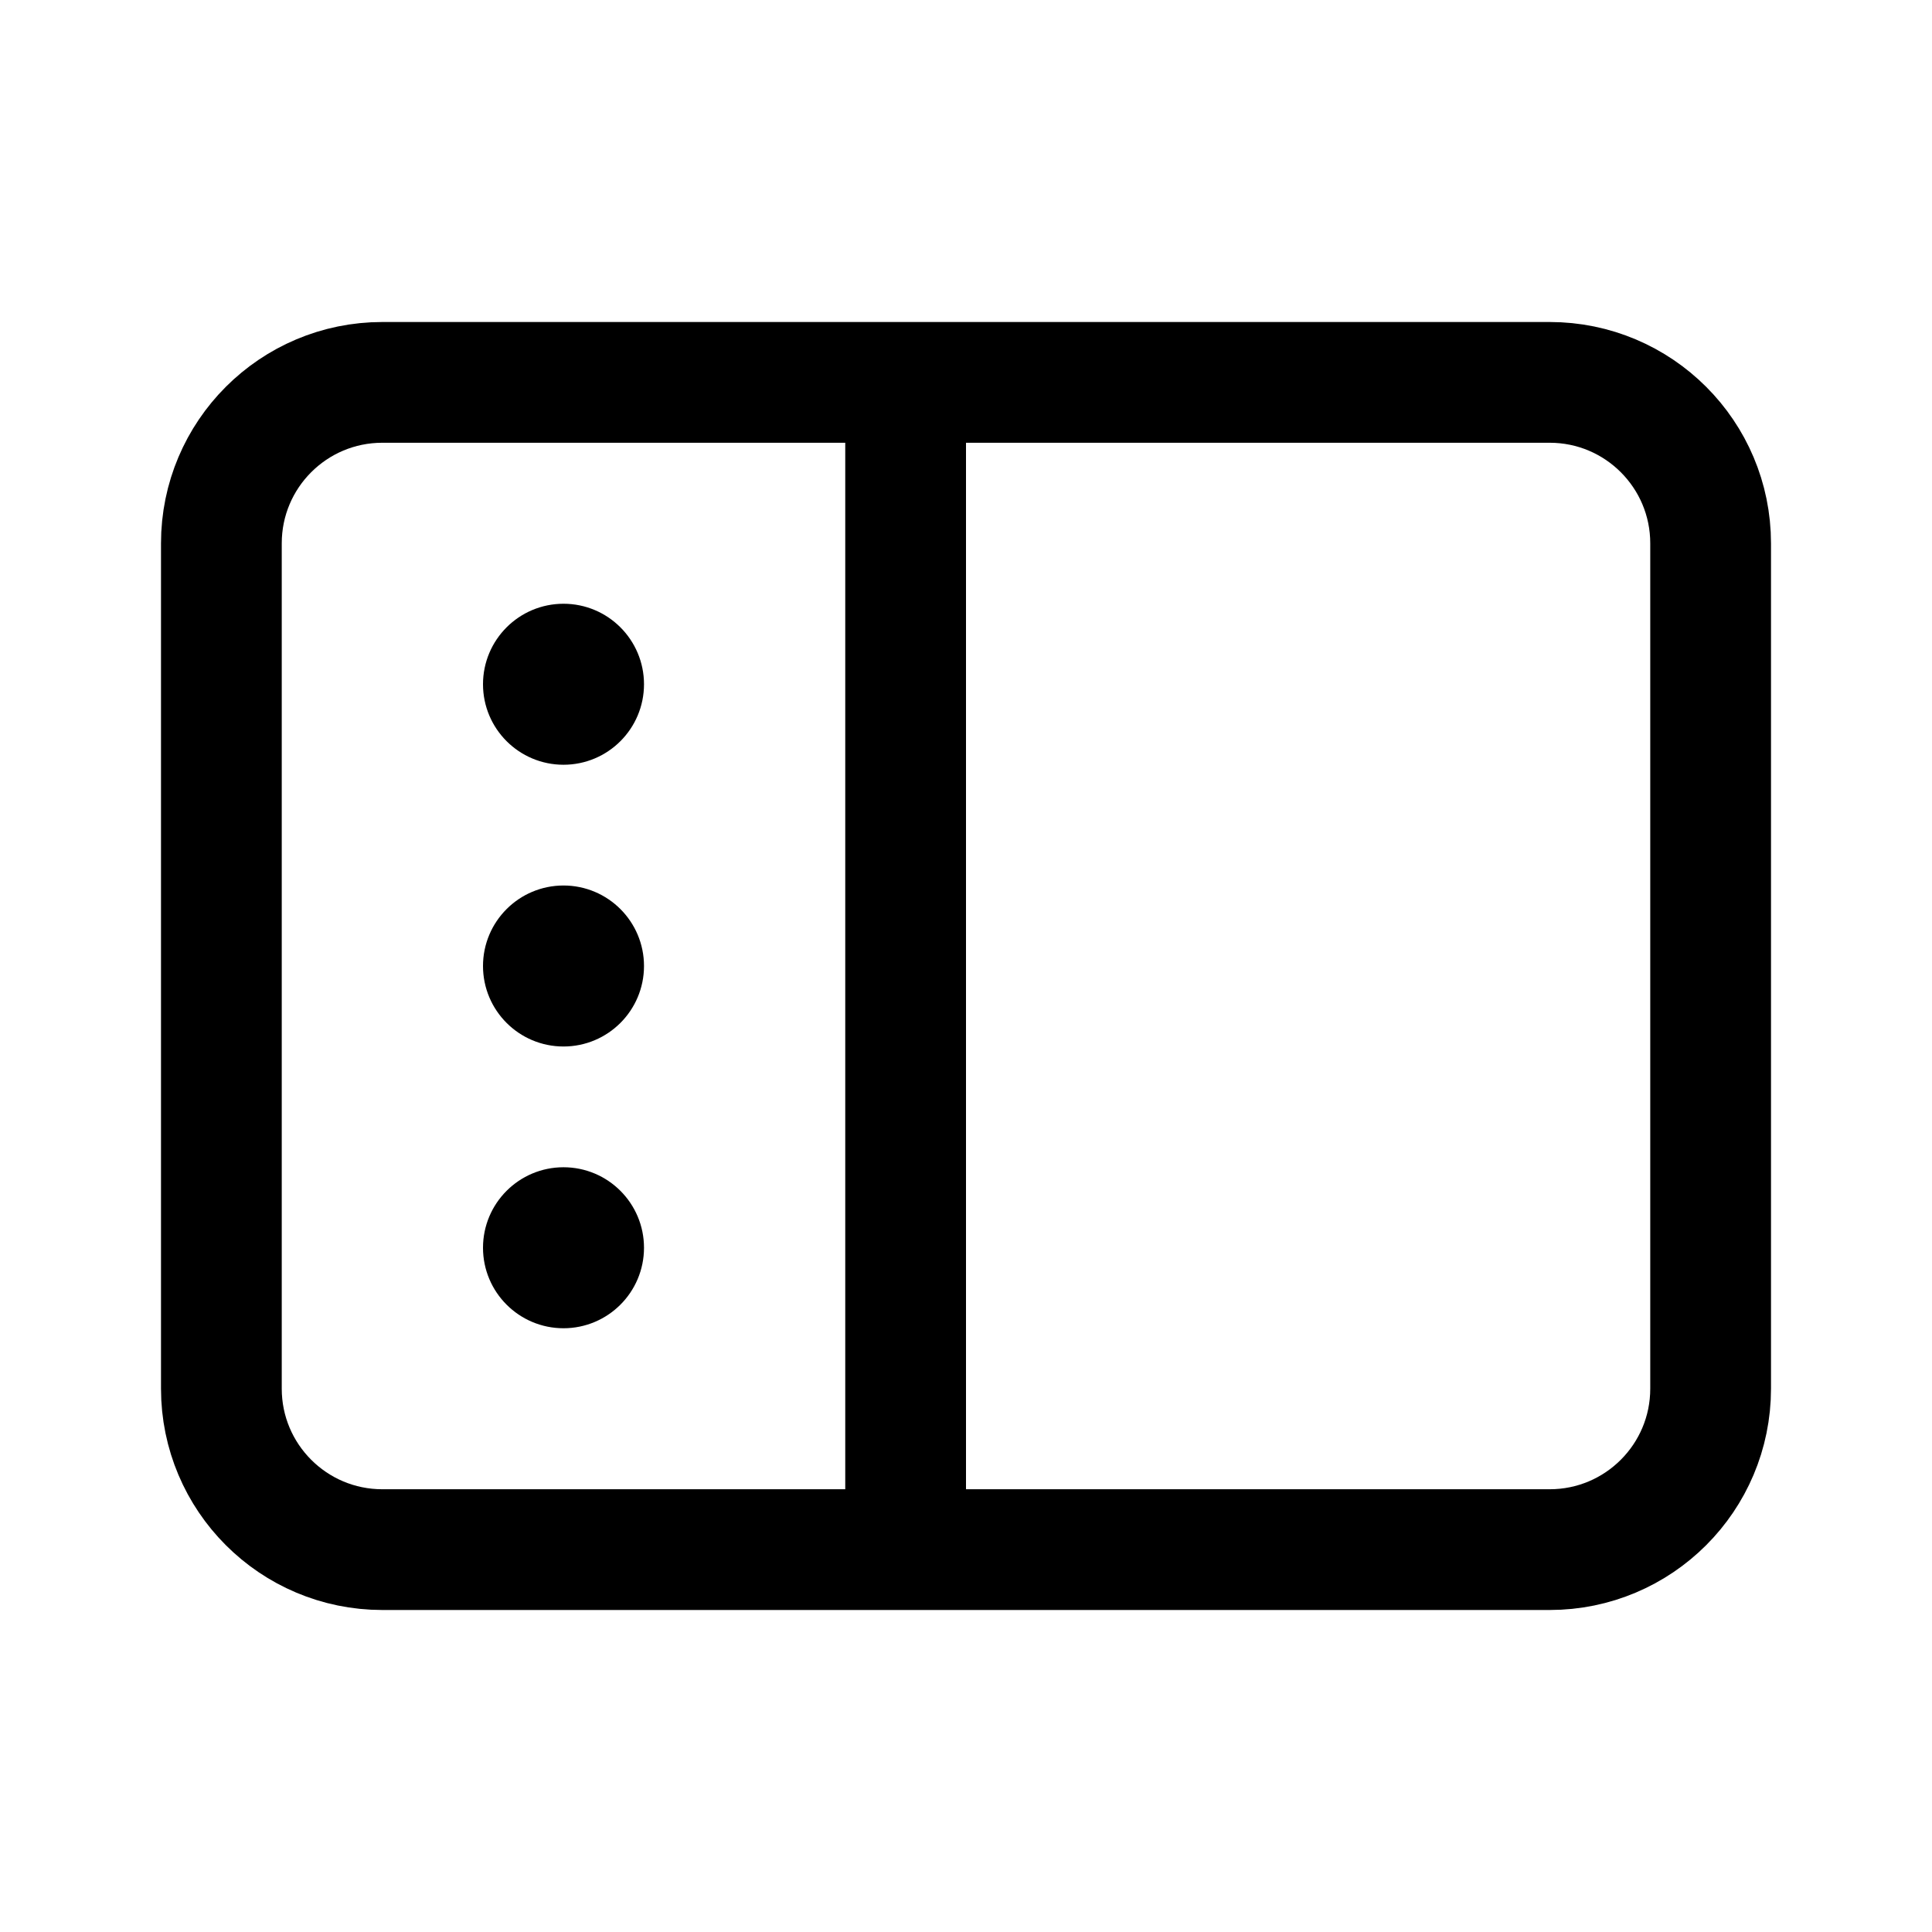
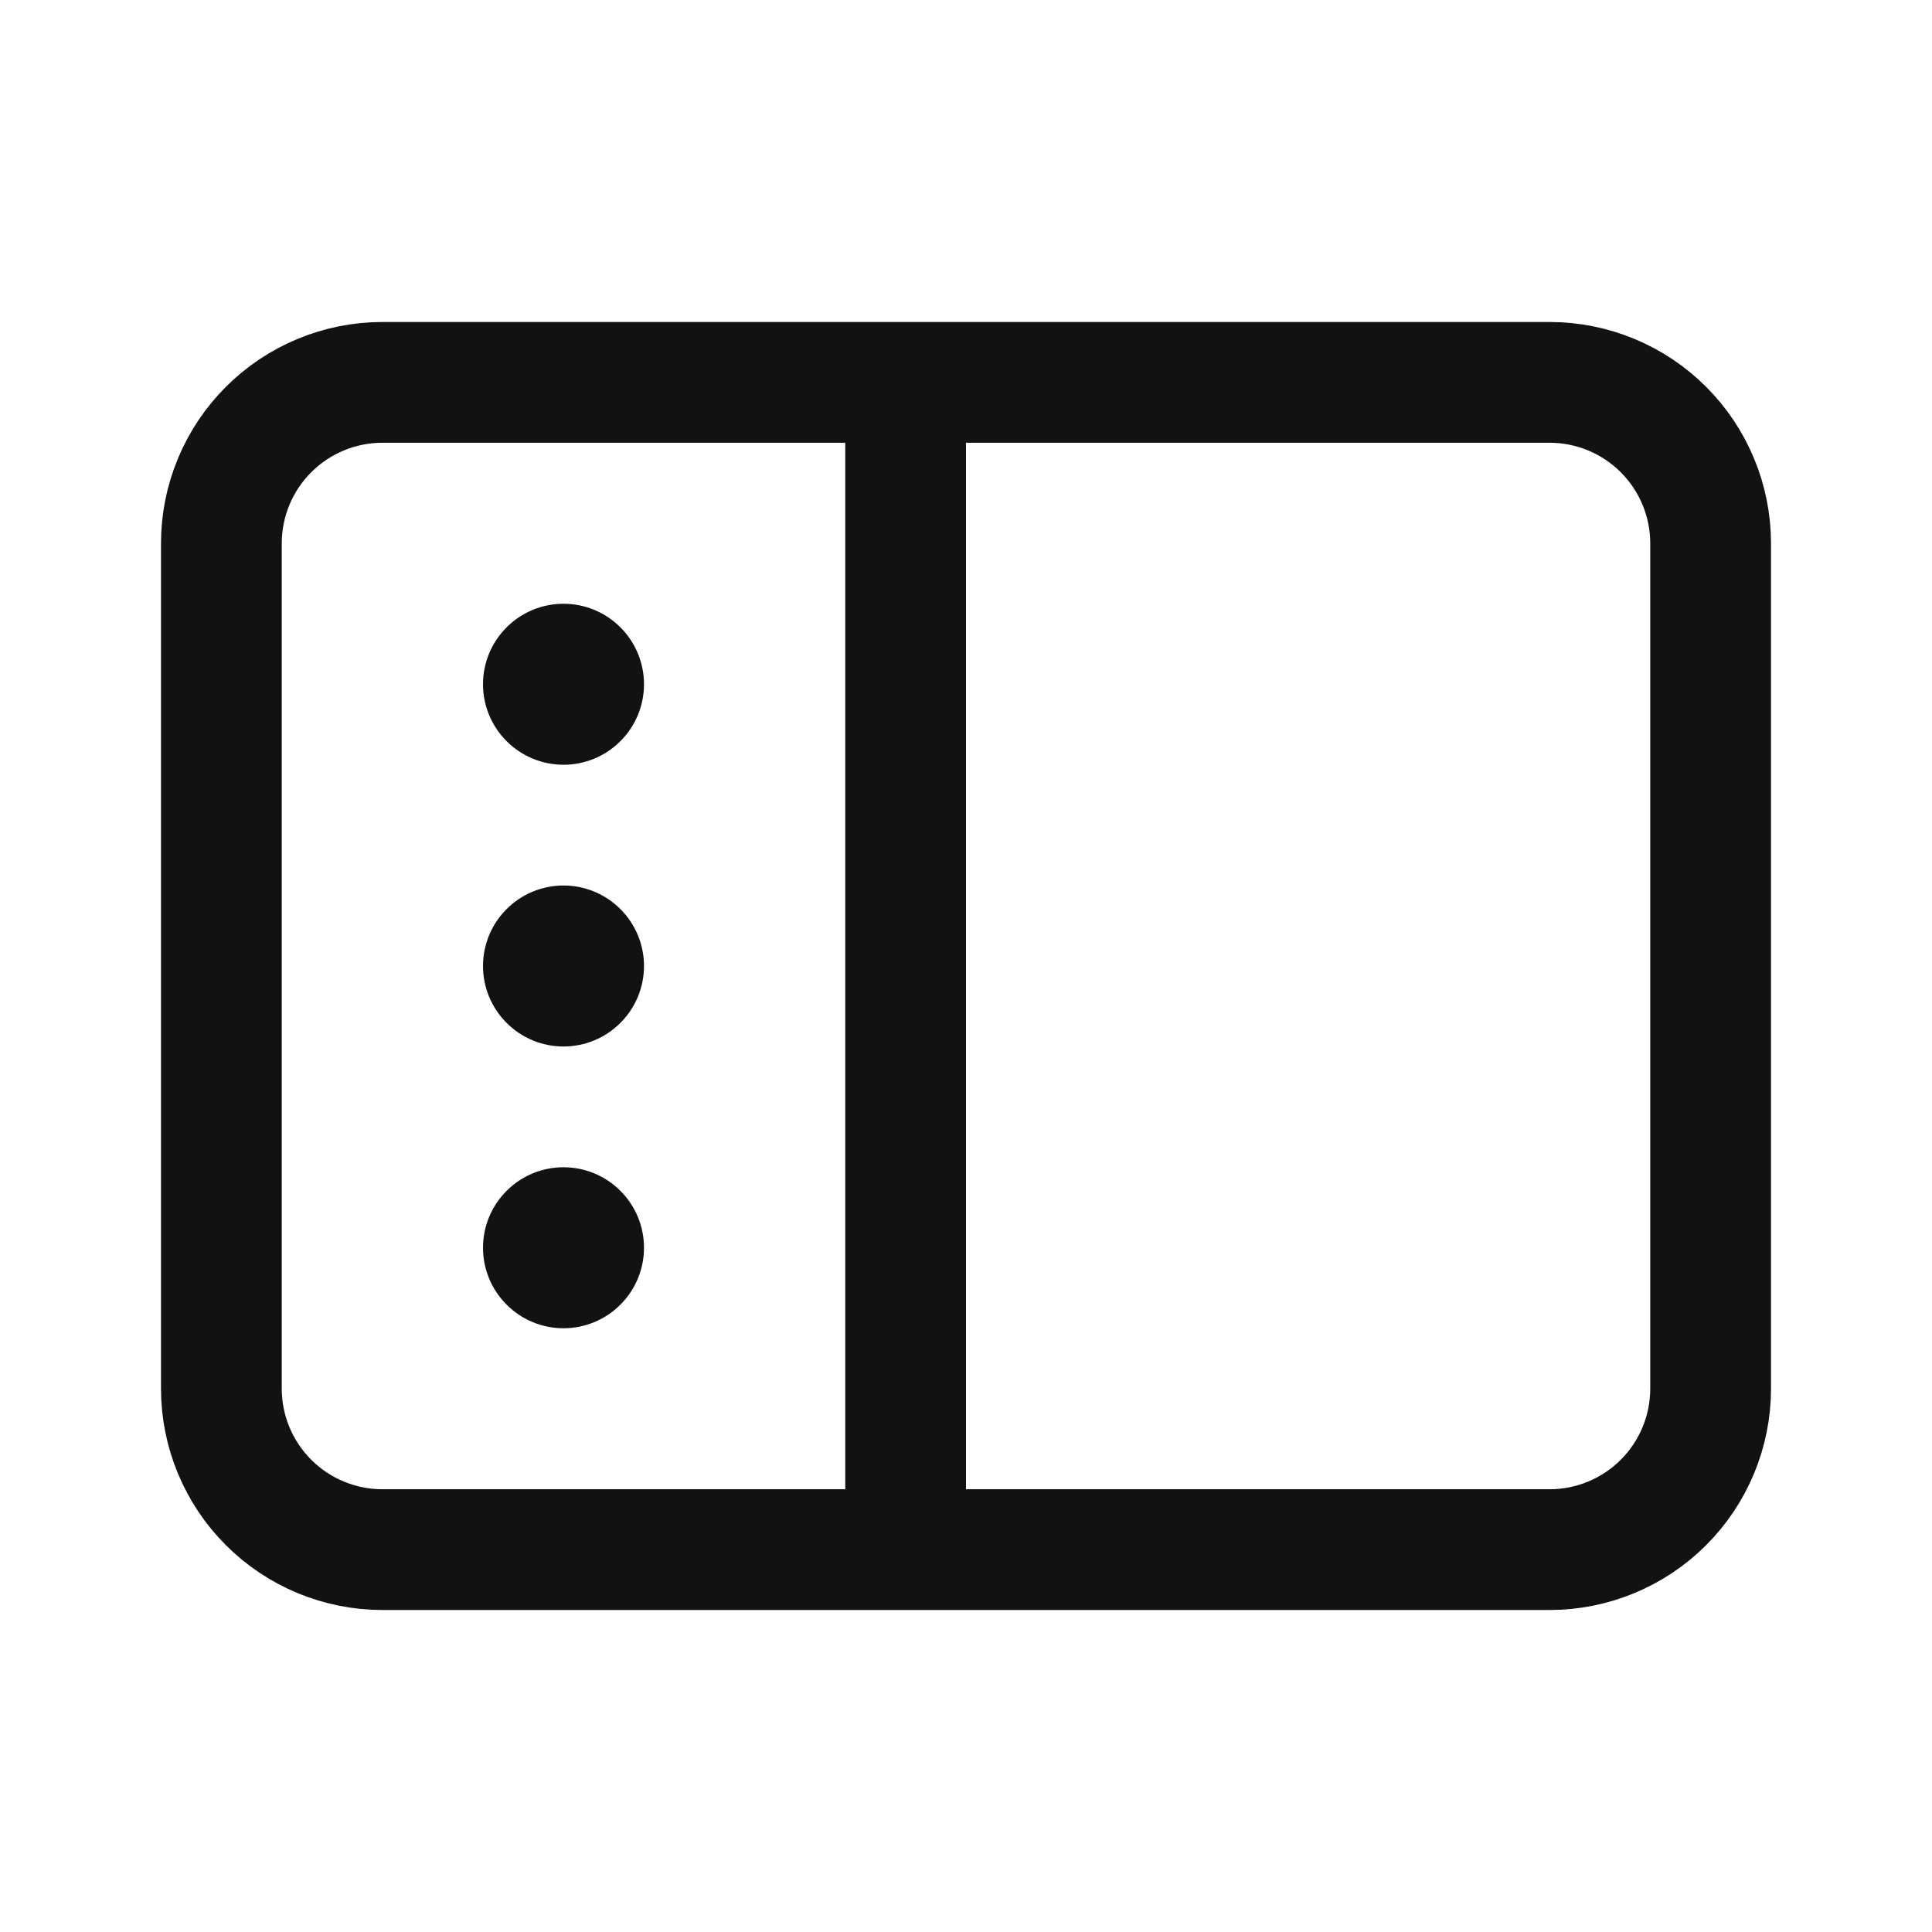
- <svg xmlns="http://www.w3.org/2000/svg" viewBox="0 0 24 24" fill="none">
-   <path d="M11.25 4.75H4.75C3.645 4.75 2.75 5.645 2.75 6.75V17.25C2.75 18.355 3.645 19.25 4.75 19.25H11.25M11.25 4.75H19.25C20.355 4.75 21.25 5.645 21.25 6.75V17.25C21.25 18.355 20.355 19.25 19.25 19.25H11.25M11.25 4.75V19.25" stroke="black" stroke-width="1.5" stroke-linecap="square" stroke-linejoin="round" />
-   <path d="M6.25 8.5C6.25 8.914 6.586 9.25 7 9.25C7.414 9.25 7.75 8.914 7.75 8.5C7.75 8.086 7.414 7.75 7 7.75C6.586 7.75 6.25 8.086 6.25 8.5ZM6.25 12C6.25 12.414 6.586 12.75 7 12.75C7.414 12.75 7.75 12.414 7.75 12C7.75 11.586 7.414 11.25 7 11.25C6.586 11.25 6.25 11.586 6.25 12ZM6.25 15.5C6.25 15.914 6.586 16.25 7 16.25C7.414 16.25 7.75 15.914 7.75 15.5C7.75 15.086 7.414 14.75 7 14.75C6.586 14.75 6.25 15.086 6.25 15.5Z" fill="black" stroke="black" stroke-width="0.5" />
+ <svg xmlns="http://www.w3.org/2000/svg" width="24" height="24" viewBox="0 0 24 24" fill="none">
+   <path d="M11.25 4.75H4.75C4.22 4.75 3.711 4.961 3.336 5.336C2.961 5.711 2.75 6.22 2.75 6.75V17.25C2.75 17.78 2.961 18.289 3.336 18.664C3.711 19.039 4.22 19.25 4.75 19.25H11.25M11.25 4.75H19.25C19.78 4.75 20.289 4.961 20.664 5.336C21.039 5.711 21.25 6.22 21.25 6.75V17.25C21.25 17.78 21.039 18.289 20.664 18.664C20.289 19.039 19.78 19.25 19.25 19.25H11.25M11.25 4.75V19.25" stroke-width="1.5" stroke-linecap="square" stroke-linejoin="round" stroke="#121212" />
+   <path d="M6.25 8.5C6.25 8.699 6.329 8.89 6.47 9.03C6.61 9.171 6.801 9.25 7 9.25C7.199 9.25 7.39 9.171 7.53 9.03C7.671 8.89 7.75 8.699 7.75 8.5C7.75 8.301 7.671 8.11 7.53 7.97C7.39 7.829 7.199 7.75 7 7.75C6.801 7.75 6.61 7.829 6.47 7.97C6.329 8.11 6.25 8.301 6.25 8.5ZM6.25 12C6.25 12.199 6.329 12.39 6.47 12.53C6.61 12.671 6.801 12.75 7 12.75C7.199 12.75 7.39 12.671 7.53 12.53C7.671 12.39 7.75 12.199 7.75 12C7.75 11.801 7.671 11.61 7.53 11.47C7.39 11.329 7.199 11.25 7 11.25C6.801 11.25 6.61 11.329 6.47 11.47C6.329 11.61 6.25 11.801 6.25 12ZM6.25 15.5C6.25 15.699 6.329 15.89 6.47 16.03C6.61 16.171 6.801 16.25 7 16.25C7.199 16.25 7.39 16.171 7.53 16.03C7.671 15.89 7.75 15.699 7.75 15.5C7.75 15.301 7.671 15.11 7.53 14.97C7.39 14.829 7.199 14.75 7 14.75C6.801 14.75 6.61 14.829 6.47 14.97C6.329 15.11 6.25 15.301 6.25 15.5Z" fill="#121212" stroke-width="0.5" stroke="#121212" />
</svg>
